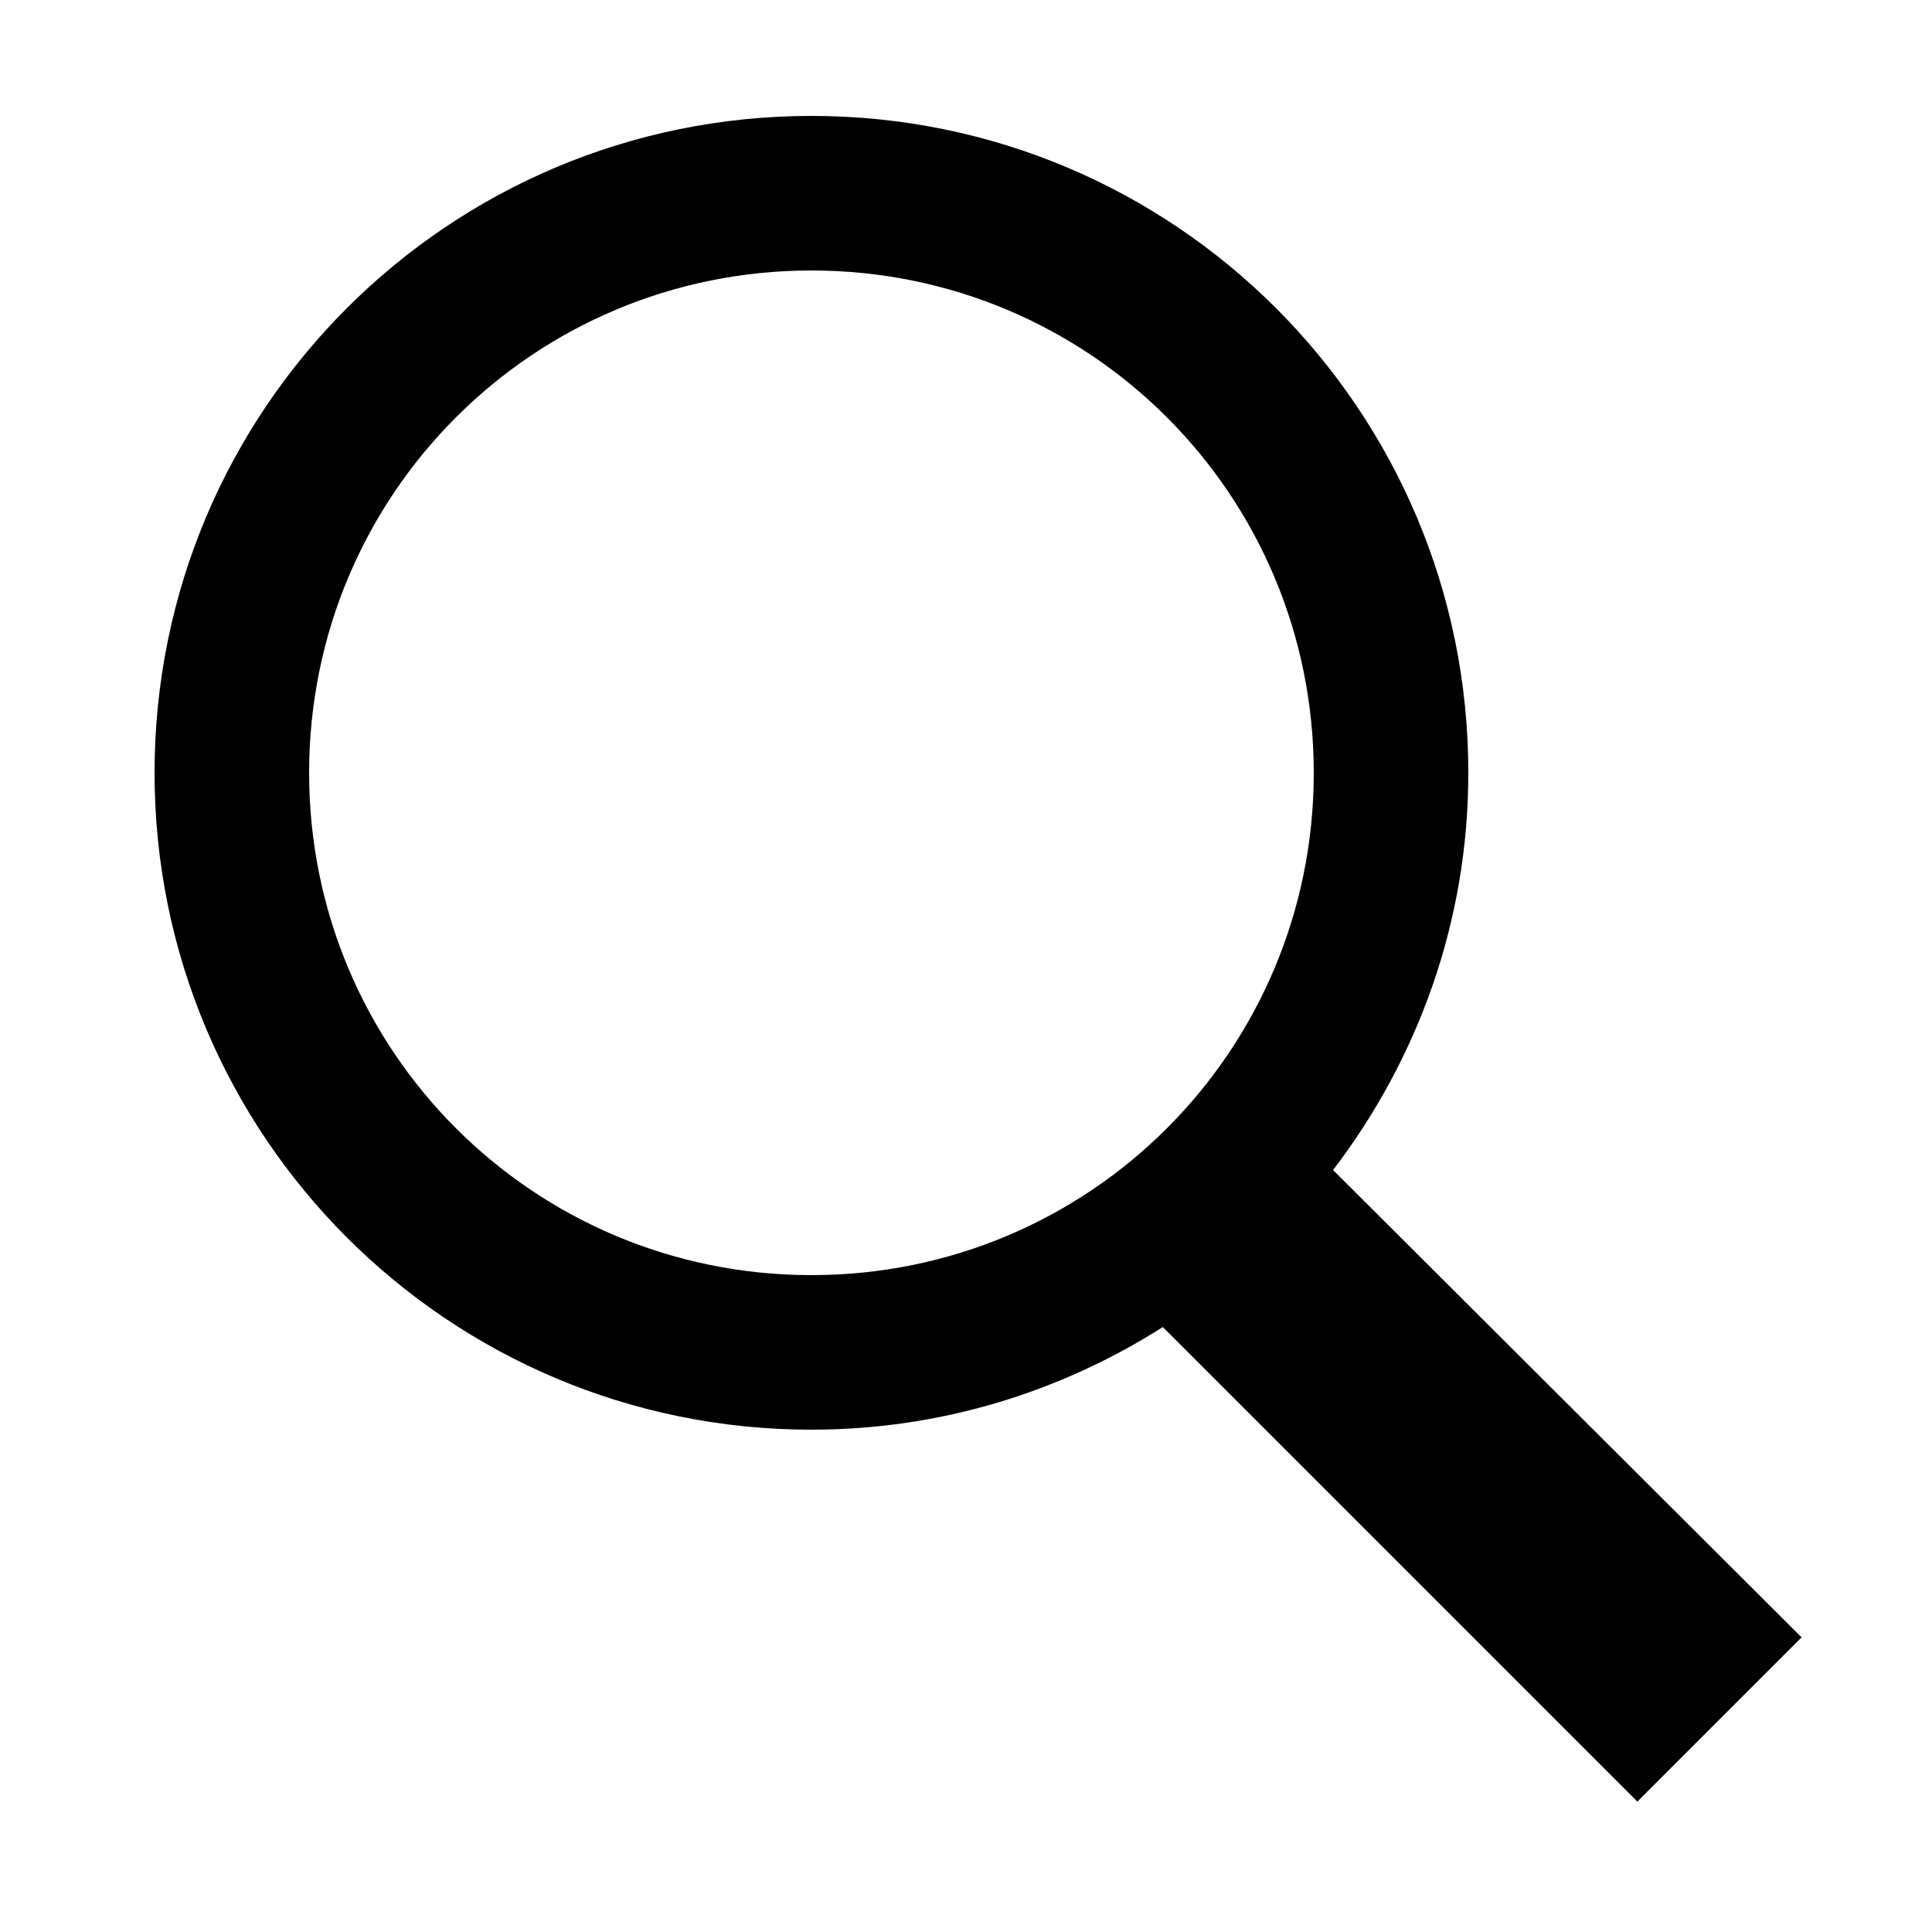
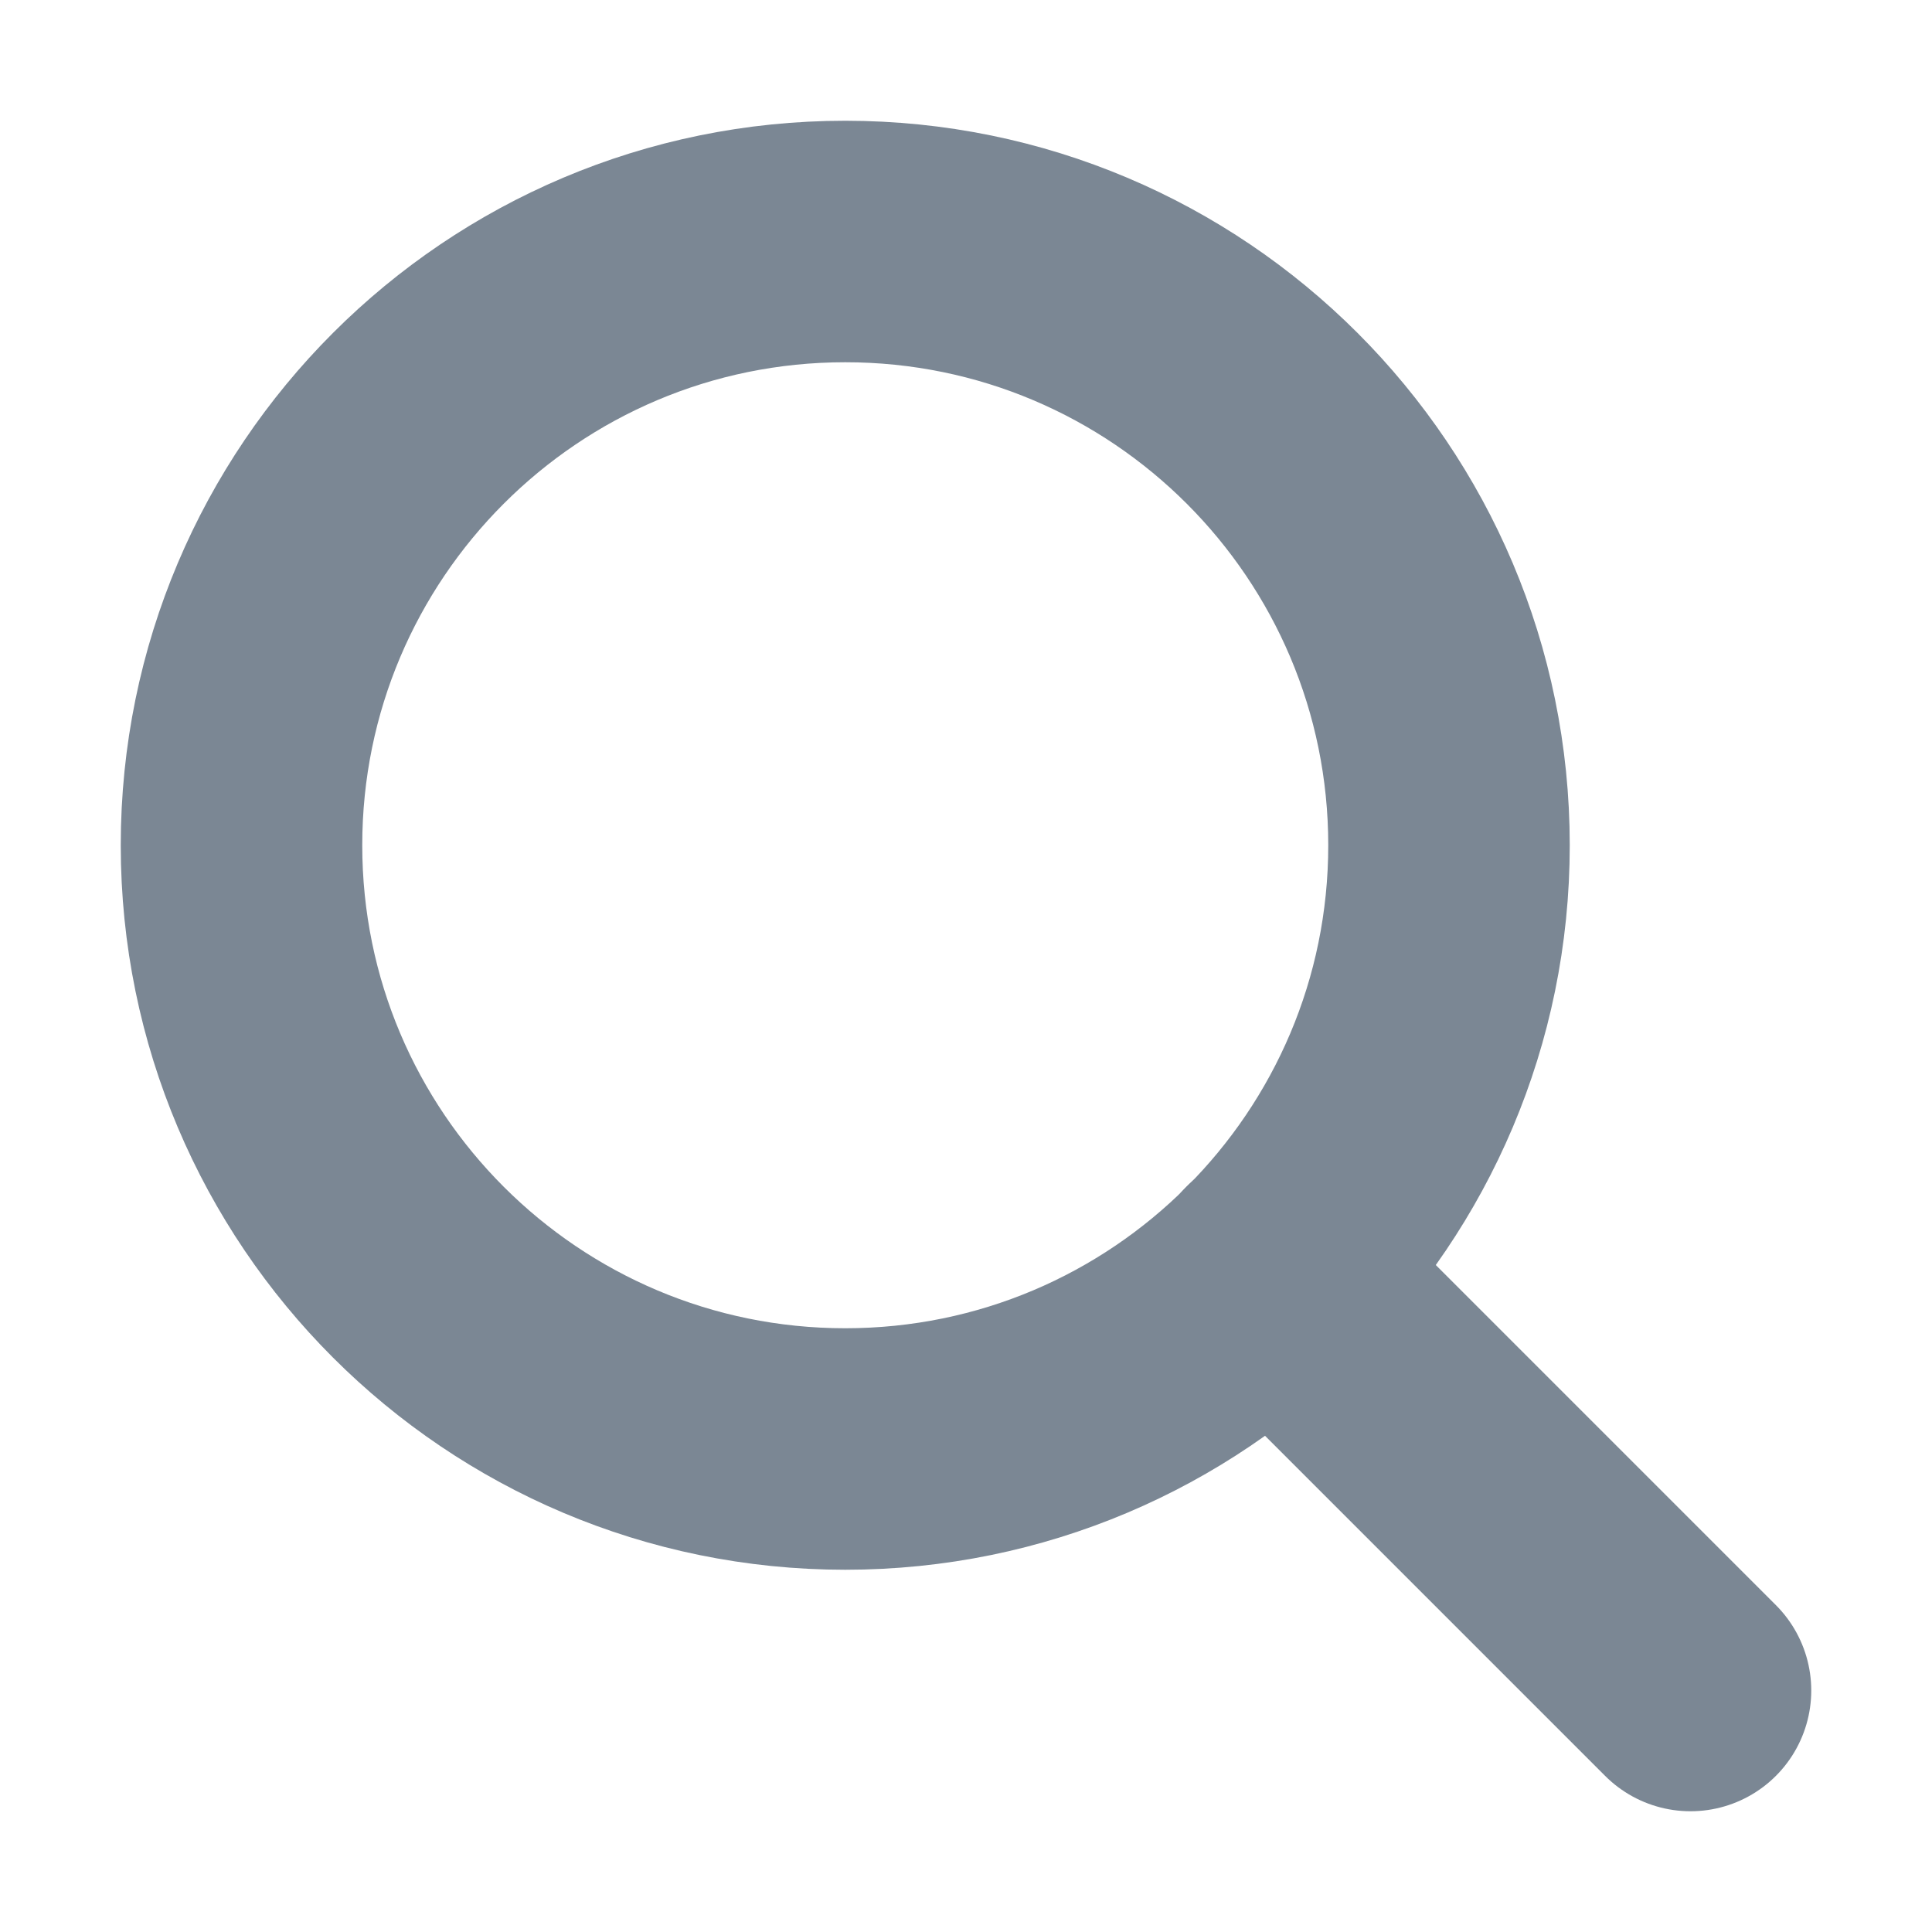
- <svg xmlns="http://www.w3.org/2000/svg" fill="#000000" viewBox="0 0 50 50" width="50px" height="50px">
-   <path d="M 21 3 C 11.602 3 4 10.602 4 20 C 4 29.398 11.602 37 21 37 C 24.355 37 27.461 36.016 30.094 34.344 L 42.375 46.625 L 46.625 42.375 L 34.5 30.281 C 36.68 27.422 38 23.879 38 20 C 38 10.602 30.398 3 21 3 Z M 21 7 C 28.199 7 34 12.801 34 20 C 34 27.199 28.199 33 21 33 C 13.801 33 8 27.199 8 20 C 8 12.801 13.801 7 21 7 Z" />
+ <svg xmlns="http://www.w3.org/2000/svg" width="24" height="24" viewBox="0 0 24 24" fill="none">
+   <path fill-rule="evenodd" clip-rule="evenodd" d="M10.5 18C14.642 18 18 14.642 18 10.5C18 6.358 14.642 3 10.5 3C6.358 3 3 6.358 3 10.5C3 14.642 6.358 18 10.5 18Z" stroke="#7B8794" stroke-width="3" stroke-linecap="round" stroke-linejoin="round" />
+   <path d="M21 21L15.8 15.8" stroke="#7B8794" stroke-width="3" stroke-linecap="round" stroke-linejoin="round" />
</svg>
